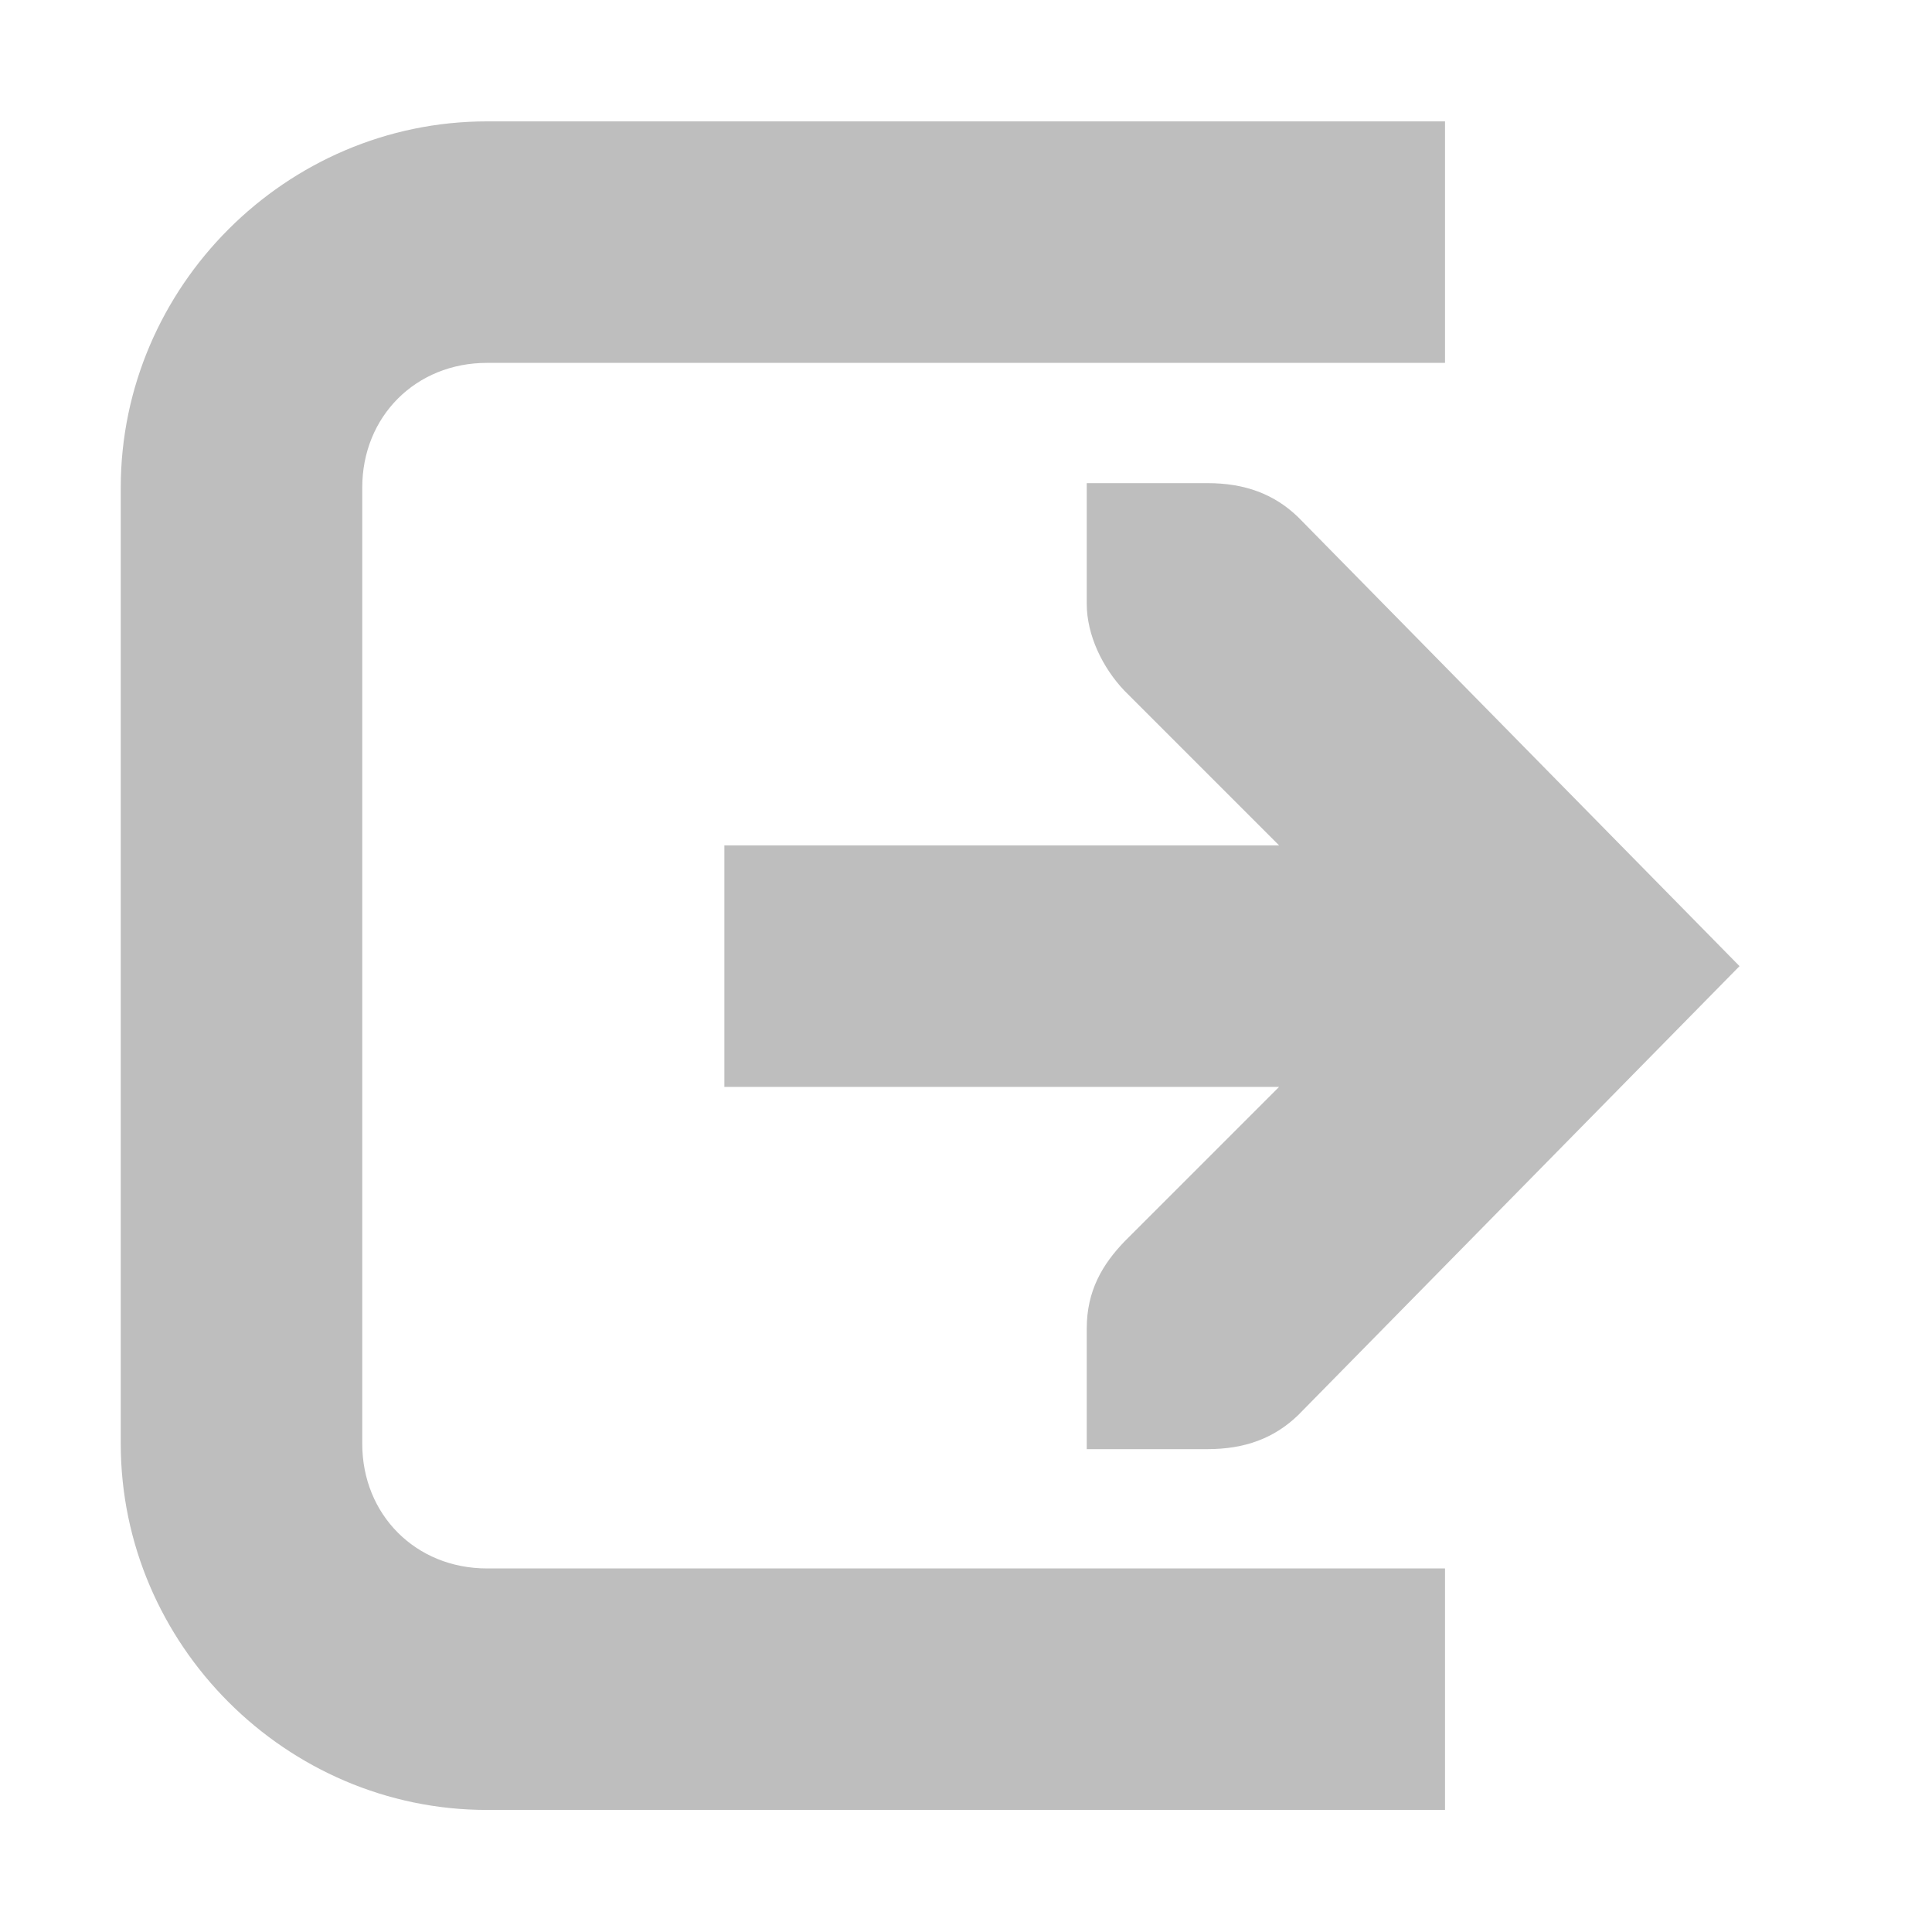
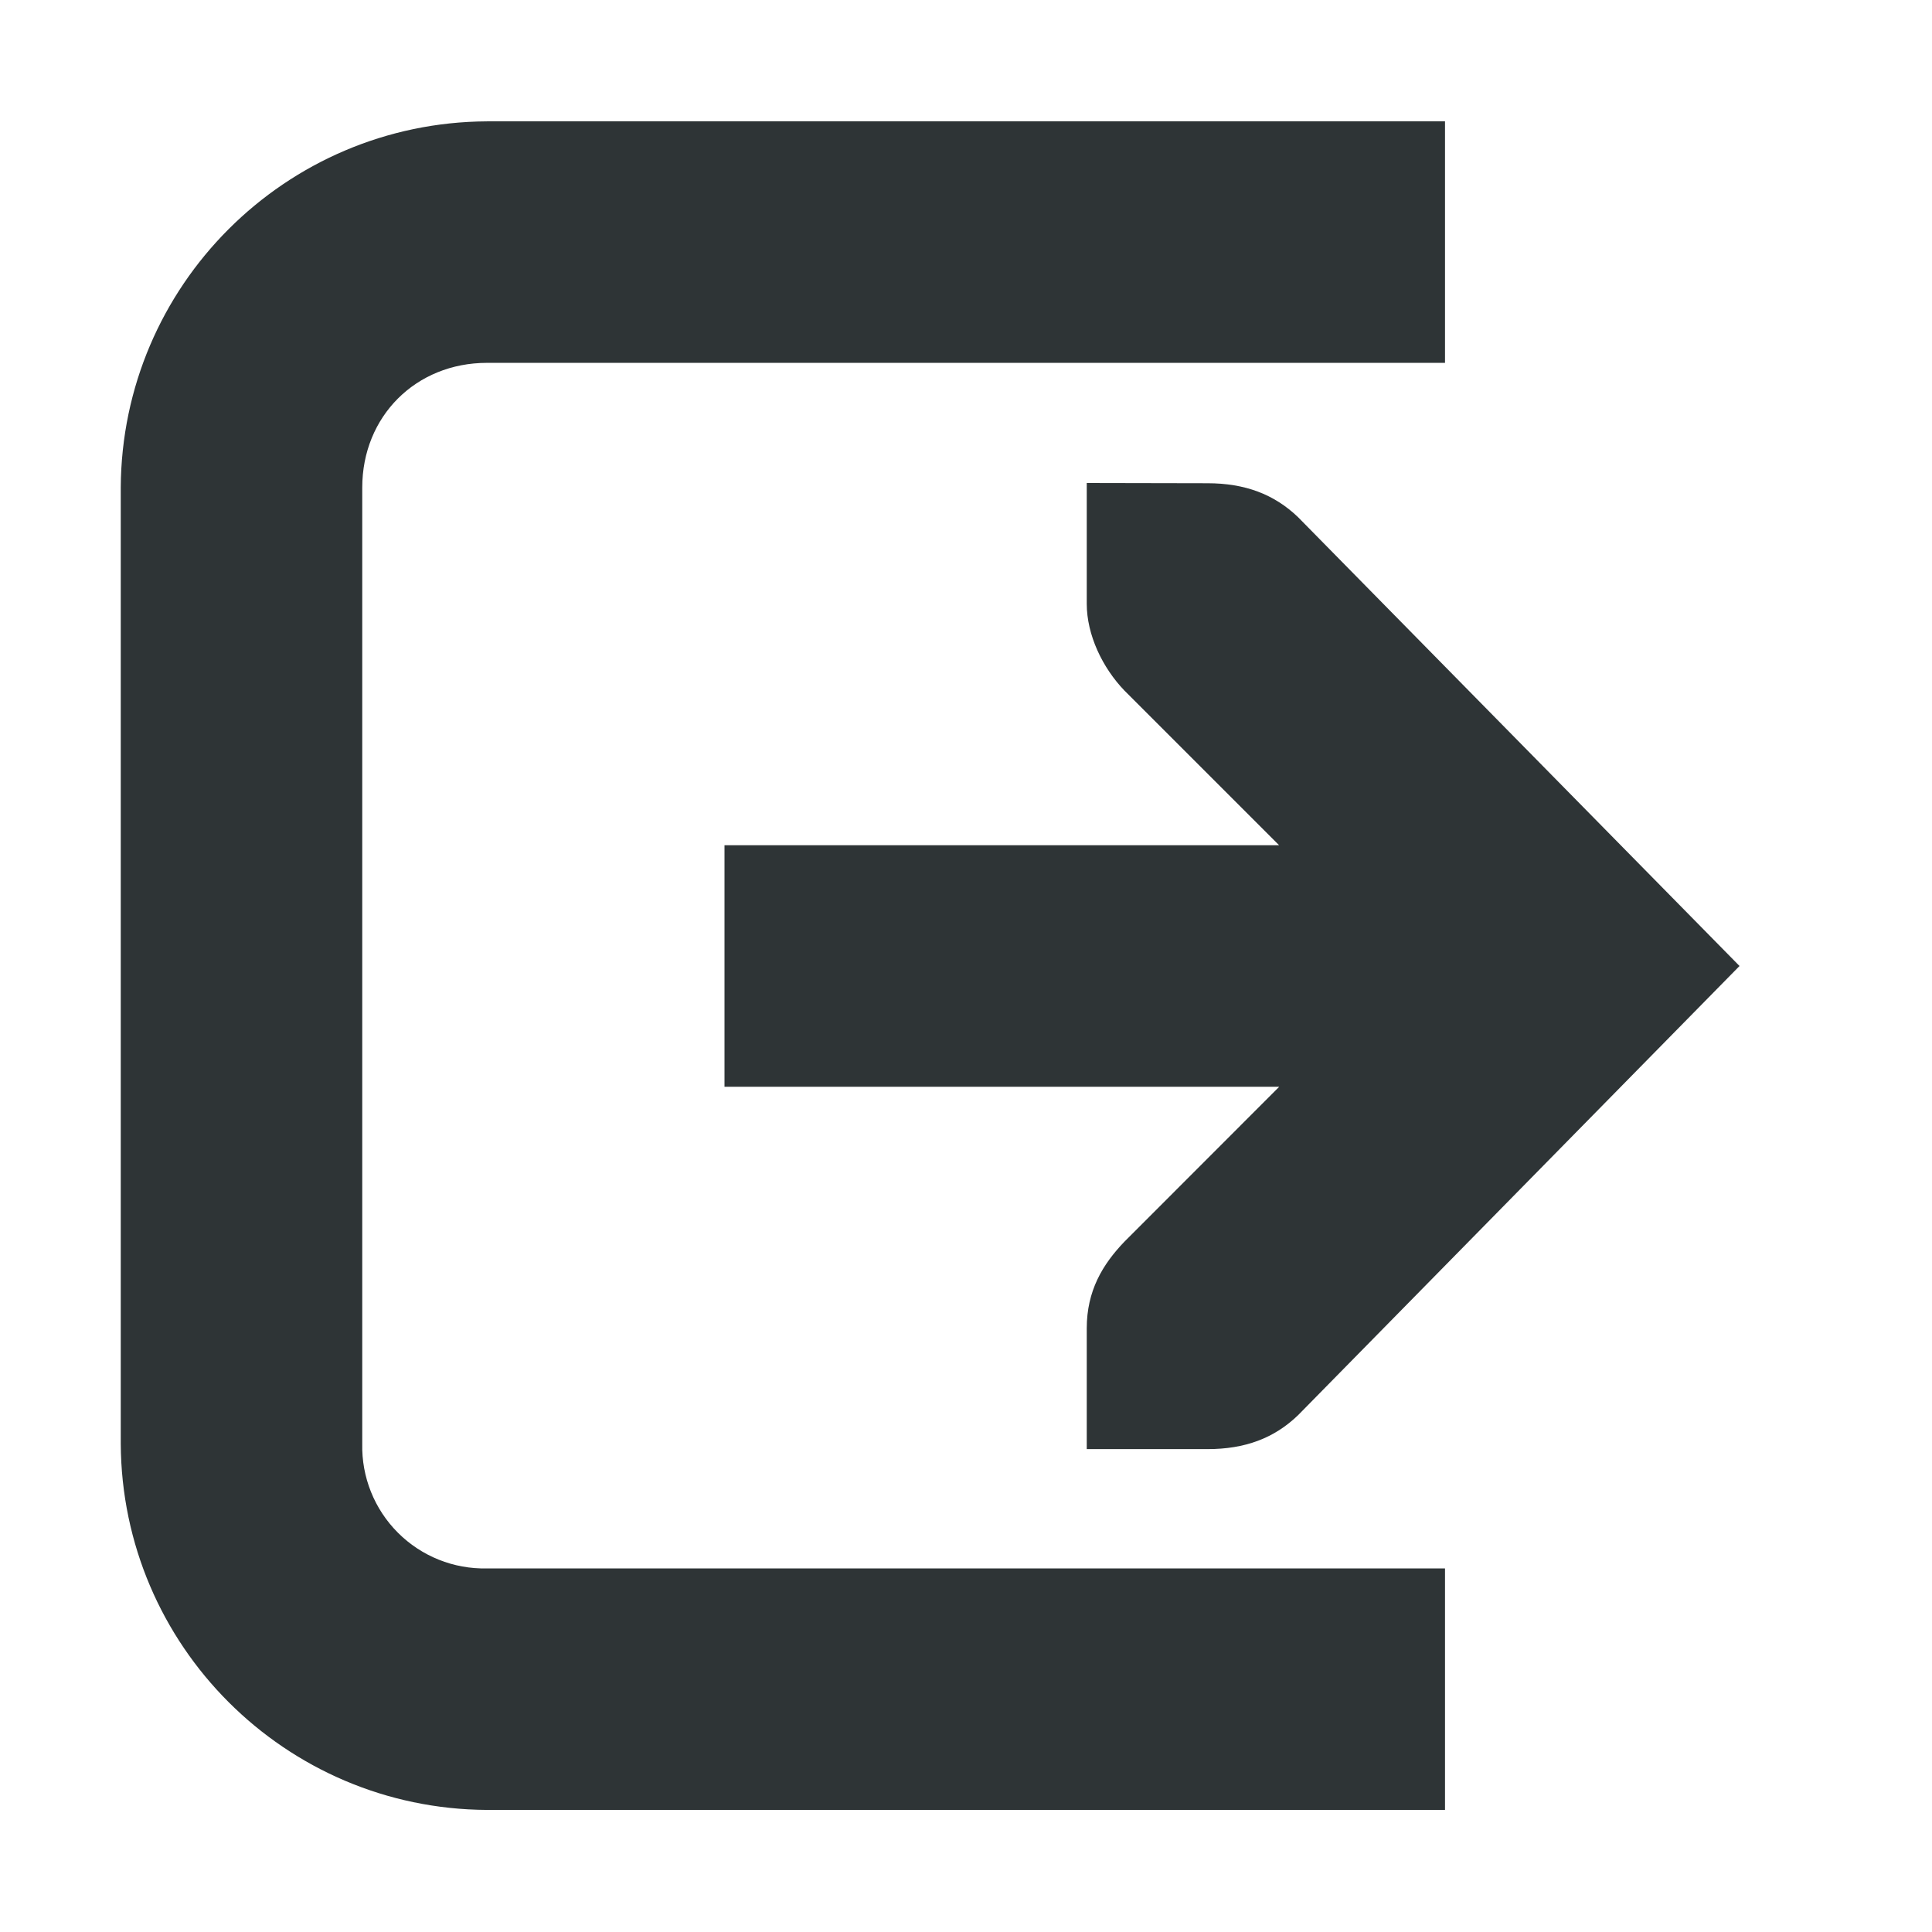
- <svg xmlns="http://www.w3.org/2000/svg" height="16" id="svg7384" version="1.1" width="16">
-   <defs id="defs7386" />
-   <g id="layer2" style="display:inline" transform="translate(-220,60.98918)">
-     <path d="m 229,-56.988 0,1 c 0,0.257 0.13,0.528 0.312,0.719 l 1.281,1.281 -4.594,0 0,2 4.594,0 -1.281,1.281 c -0.183,0.19 -0.312,0.409 -0.312,0.719 l 0,1 1,0 c 0.309,0 0.552,-0.09 0.75,-0.281 l 3.656,-3.719 -3.656,-3.719 c -0.198,-0.191 -0.441,-0.281 -0.75,-0.281 z" id="path8399" style="color:#000000;font-style:normal;font-variant:normal;font-weight:normal;font-stretch:normal;font-size:medium;line-height:normal;font-family:sans-serif;text-indent:0;text-align:start;text-decoration:none;text-decoration-line:none;text-decoration-style:solid;text-decoration-color:#000000;letter-spacing:normal;word-spacing:normal;text-transform:none;direction:ltr;block-progression:tb;writing-mode:lr-tb;baseline-shift:baseline;text-anchor:start;white-space:normal;clip-rule:nonzero;display:inline;overflow:visible;visibility:visible;opacity:1;isolation:auto;mix-blend-mode:normal;color-interpolation:sRGB;color-interpolation-filters:linearRGB;solid-color:#000000;solid-opacity:1;fill:#bebebe;fill-opacity:1;fill-rule:nonzero;stroke:none;stroke-width:2;stroke-linecap:butt;stroke-linejoin:miter;stroke-miterlimit:4;stroke-dasharray:none;stroke-dashoffset:0;stroke-opacity:1;marker:none;color-rendering:auto;image-rendering:auto;shape-rendering:auto;text-rendering:auto;enable-background:accumulate" />
-     <path d="m 224.033,-59.984 c -1.663,0 -3.033,1.37 -3.033,3.033 l 0,7.918 C 221,-47.37 222.37,-46 224.033,-46 l 7.934,0 0,-2 -7.934,0 C 223.444,-48 223,-48.444 223,-49.033 l 0,-7.918 c 0,-0.59 0.444,-1.033 1.033,-1.033 l 7.934,0 0,-2 -7.934,0 z" id="path8401" style="color:#000000;font-style:normal;font-variant:normal;font-weight:normal;font-stretch:normal;font-size:medium;line-height:normal;font-family:sans-serif;text-indent:0;text-align:start;text-decoration:none;text-decoration-line:none;text-decoration-style:solid;text-decoration-color:#000000;letter-spacing:normal;word-spacing:normal;text-transform:none;direction:ltr;block-progression:tb;writing-mode:lr-tb;baseline-shift:baseline;text-anchor:start;white-space:normal;clip-rule:evenodd;display:inline;overflow:visible;visibility:visible;opacity:1;isolation:auto;mix-blend-mode:normal;color-interpolation:sRGB;color-interpolation-filters:linearRGB;solid-color:#000000;solid-opacity:1;fill:#bebebe;fill-opacity:1;fill-rule:evenodd;stroke:none;stroke-width:2;stroke-linecap:butt;stroke-linejoin:miter;stroke-miterlimit:4;stroke-dasharray:none;stroke-dashoffset:0;stroke-opacity:1;marker:none;paint-order:normal;color-rendering:auto;image-rendering:optimizeQuality;shape-rendering:geometricPrecision;text-rendering:geometricPrecision;enable-background:accumulate" />
+ <svg xmlns="http://www.w3.org/2000/svg" width="16" height="16">
+   <g color="#000" font-weight="400" font-family="sans-serif" white-space="normal" fill="#2e3436">
+     <path d="M9 4v1c0 .258.13.53.313.72L10.593 7H6v2h4.594l-1.281 1.282c-.183.19-.313.409-.313.719v1h1c.31 0 .552-.09.75-.281L14.406 8 10.75 4.283c-.198-.19-.44-.281-.75-.281z" style="line-height:normal;text-indent:0;text-align:start;text-decoration-line:none;text-decoration-style:solid;text-decoration-color:#000;text-transform:none" overflow="visible" />
+     <path d="M4.033 1.005A3.049 3.049 0 0 0 1 4.038v7.918a3.049 3.049 0 0 0 3.033 3.033h7.934v-2H4.033A1.01 1.01 0 0 1 3 11.956V4.038c0-.59.444-1.033 1.033-1.033h7.934v-2z" style="line-height:normal;font-variant-ligatures:normal;font-variant-position:normal;font-variant-caps:normal;font-variant-numeric:normal;font-variant-alternates:normal;font-feature-settings:normal;text-indent:0;text-align:start;text-decoration-line:none;text-decoration-style:solid;text-decoration-color:#000;text-transform:none;text-orientation:mixed;shape-padding:0;isolation:auto;mix-blend-mode:normal" clip-rule="evenodd" overflow="visible" fill-rule="evenodd" image-rendering="optimizeQuality" shape-rendering="geometricPrecision" text-rendering="geometricPrecision" />
  </g>
-   <g id="layer9" style="display:inline" transform="translate(-461.0002,-156.0108)" />
-   <g id="layer1" transform="translate(-220,60.98918)" />
</svg>
